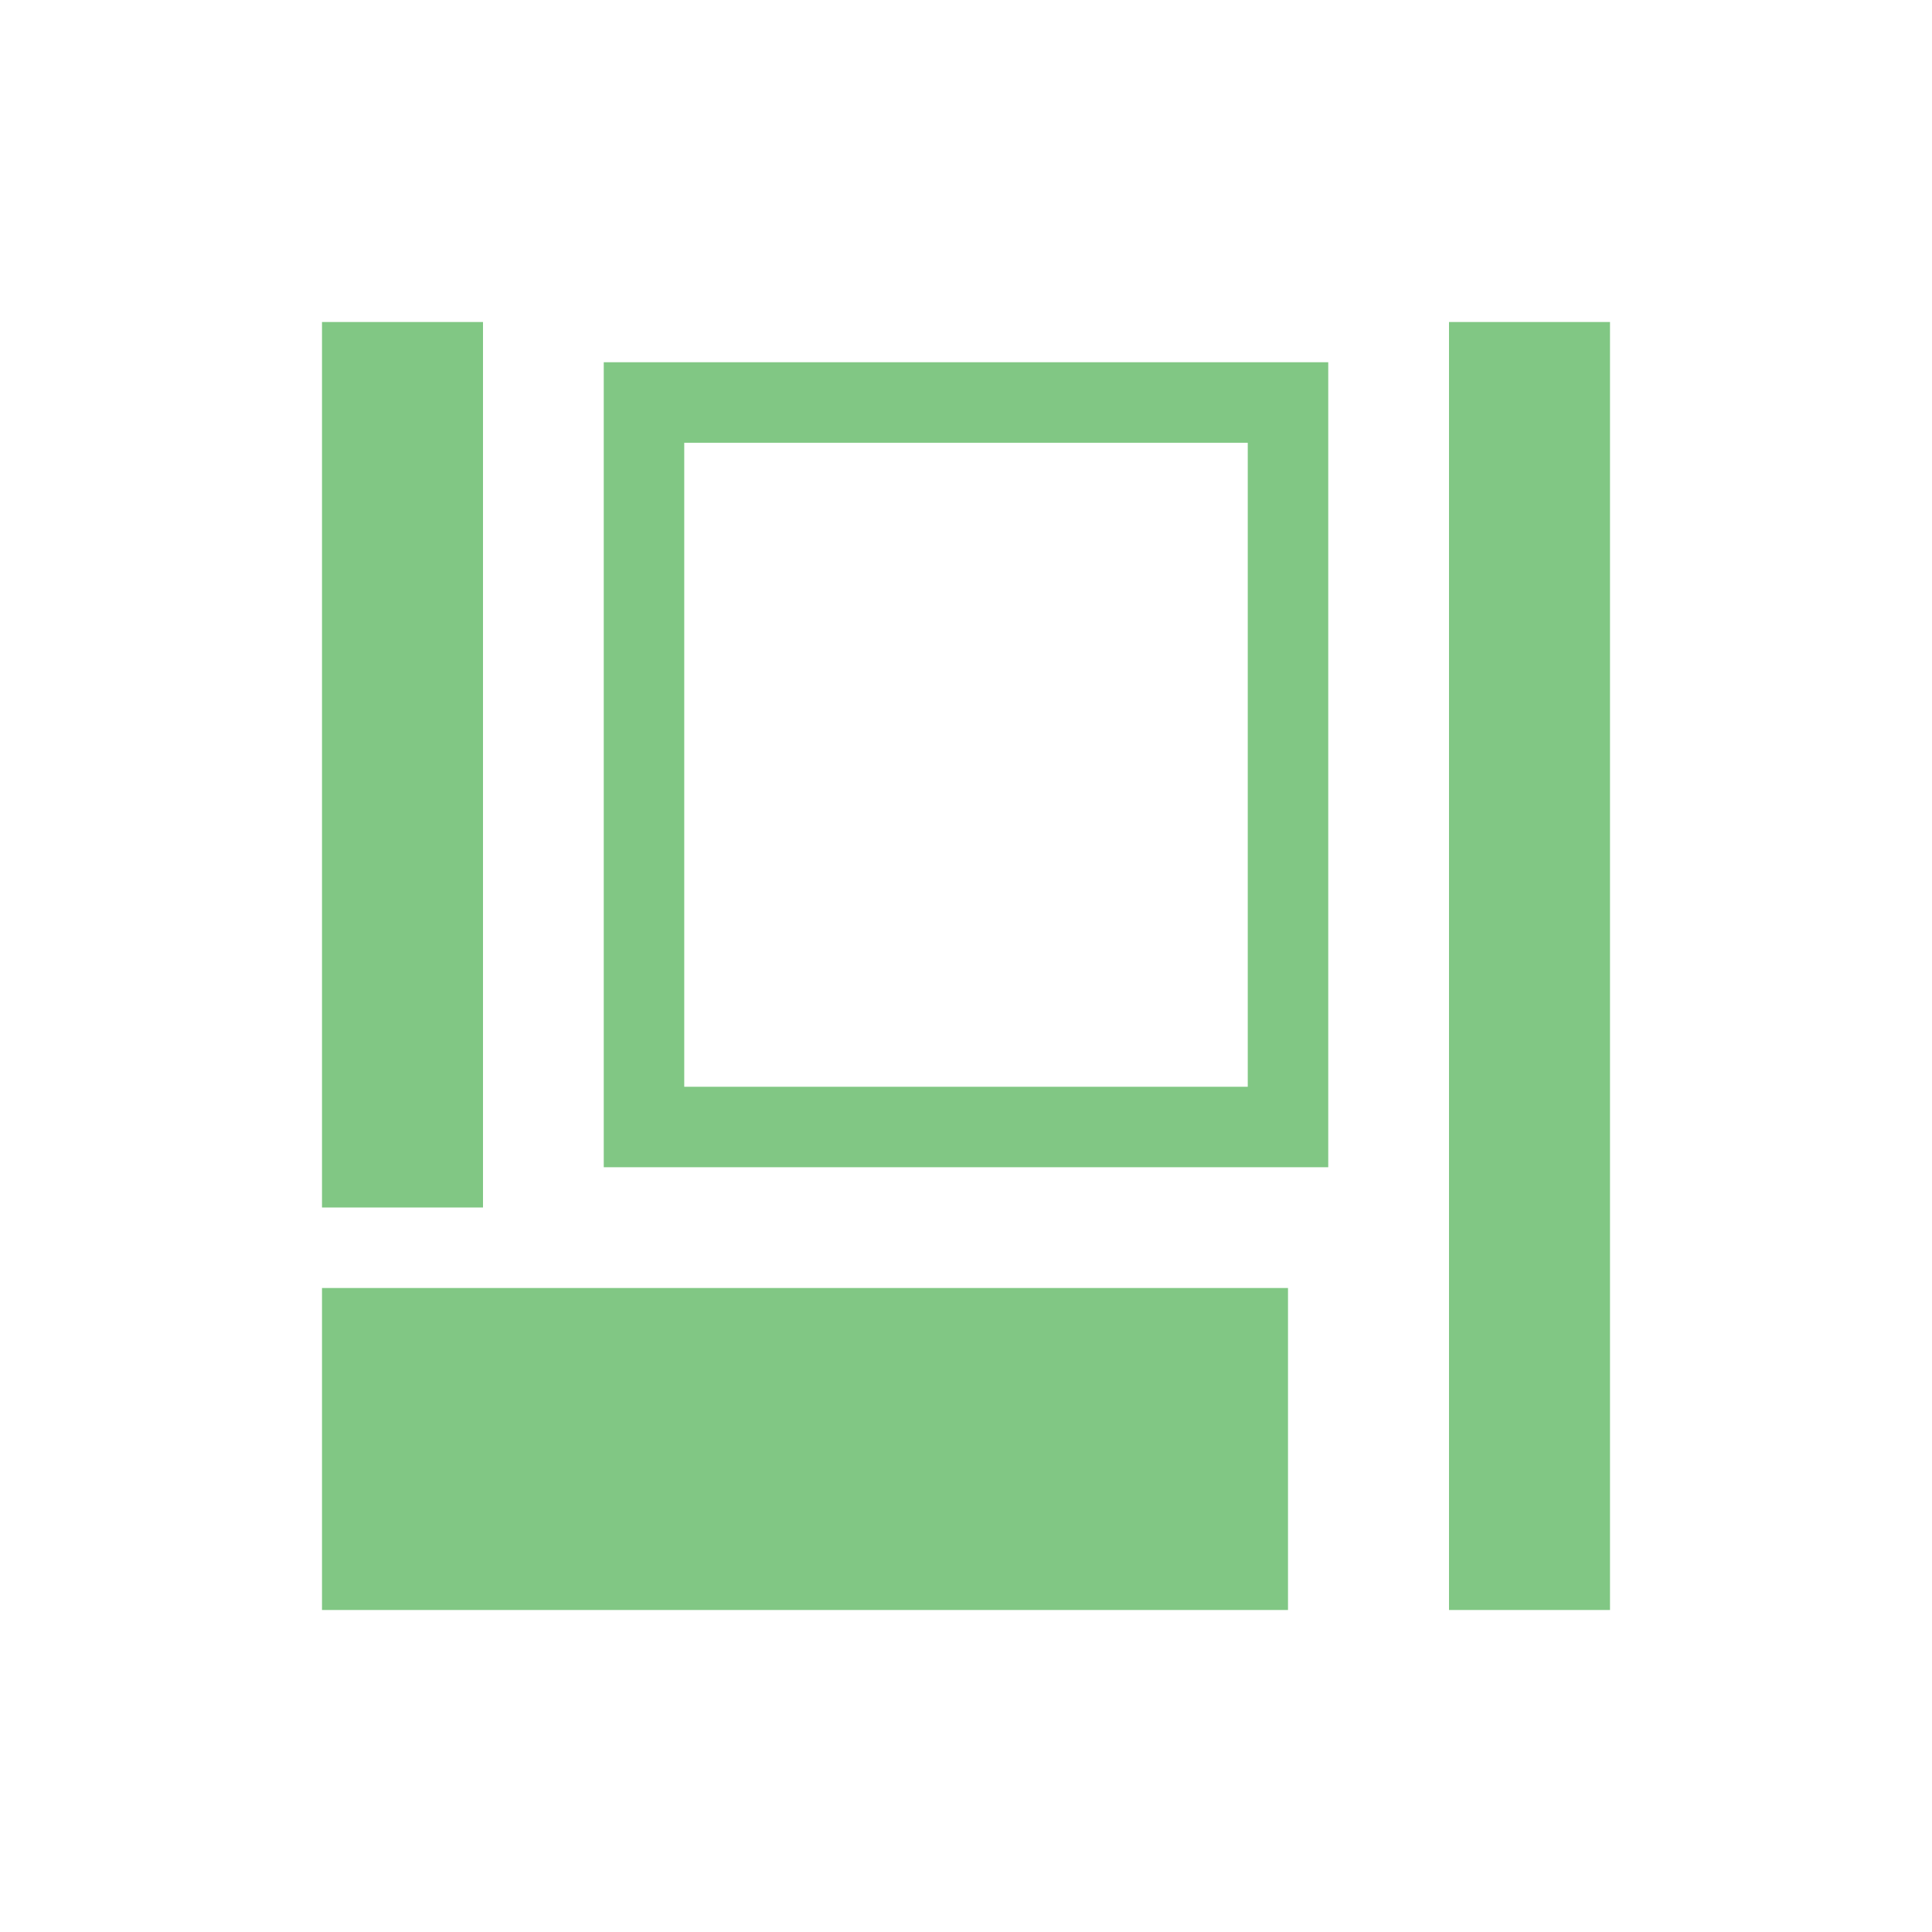
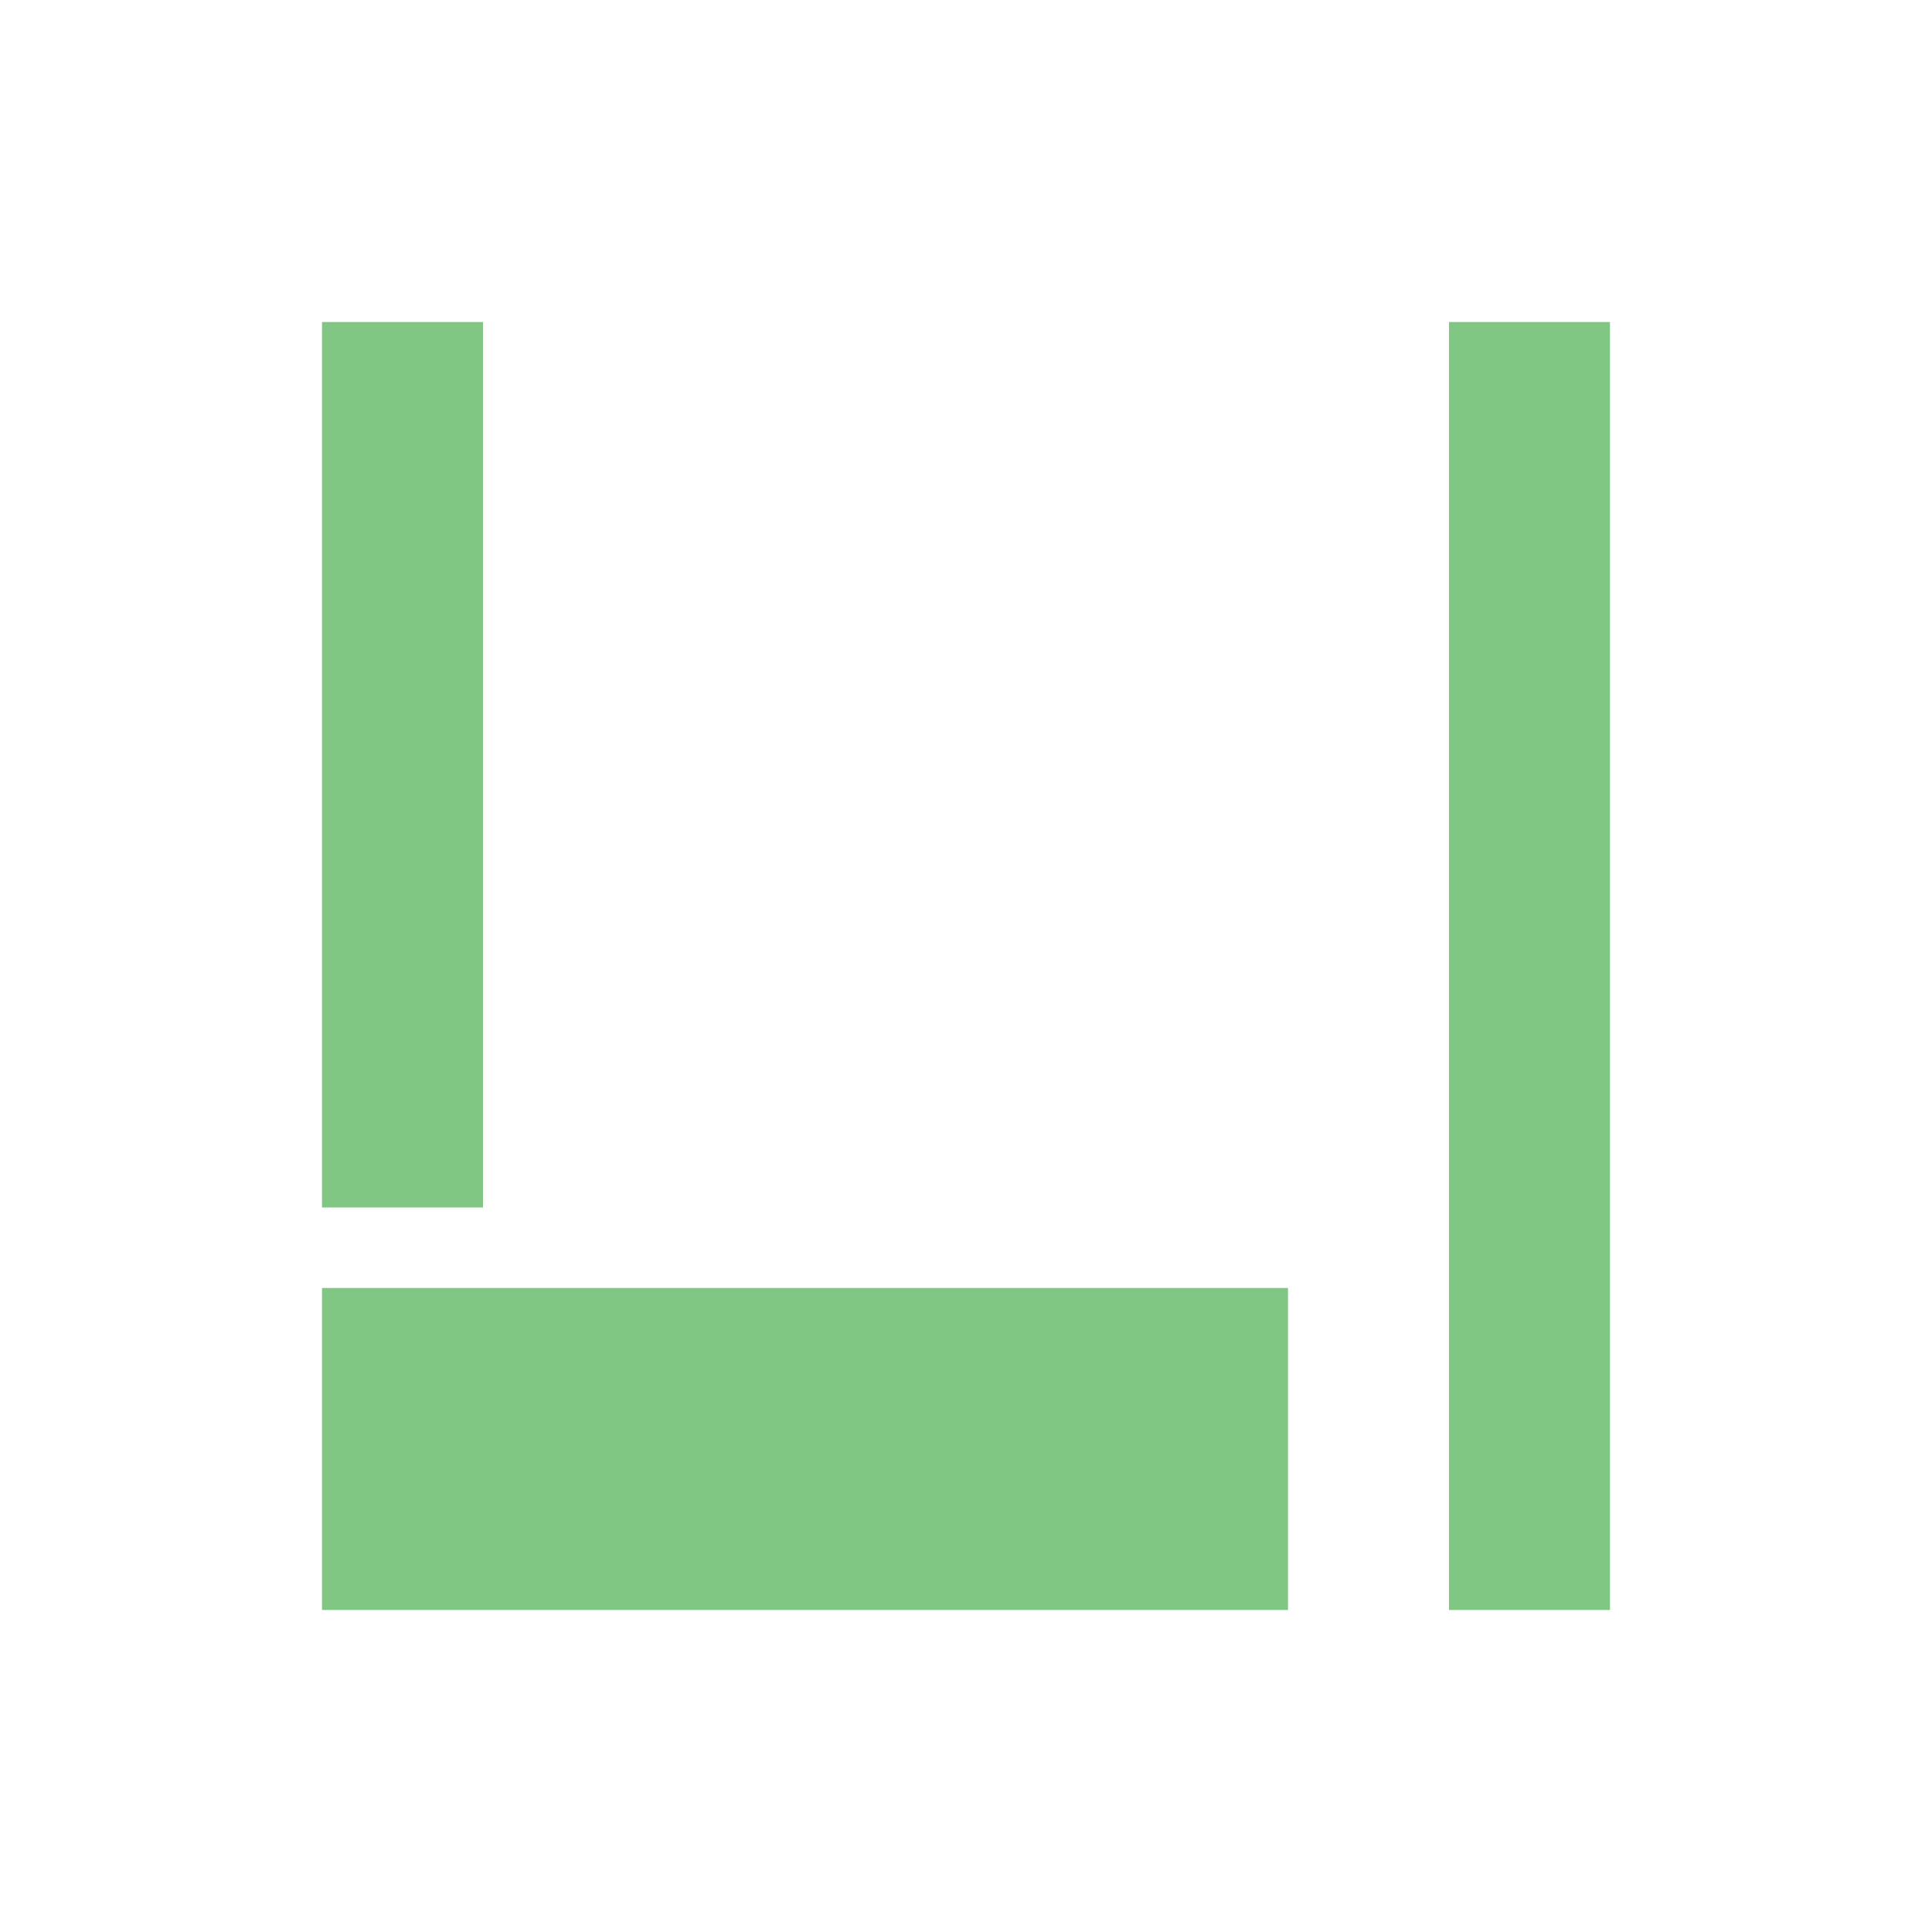
<svg xmlns="http://www.w3.org/2000/svg" viewBox="0 0 24 24" width="16px" height="16px" fill="#81C784">
  <rect x="4" y="4" width="2" height="11" />
-   <rect x="8" y="5" width="8" height="9" fill="none" stroke="#81C784" stroke-linecap="round" />
  <rect x="4" y="16" width="12" height="4" />
  <rect x="18" y="4" width="2" height="16" />
</svg>
